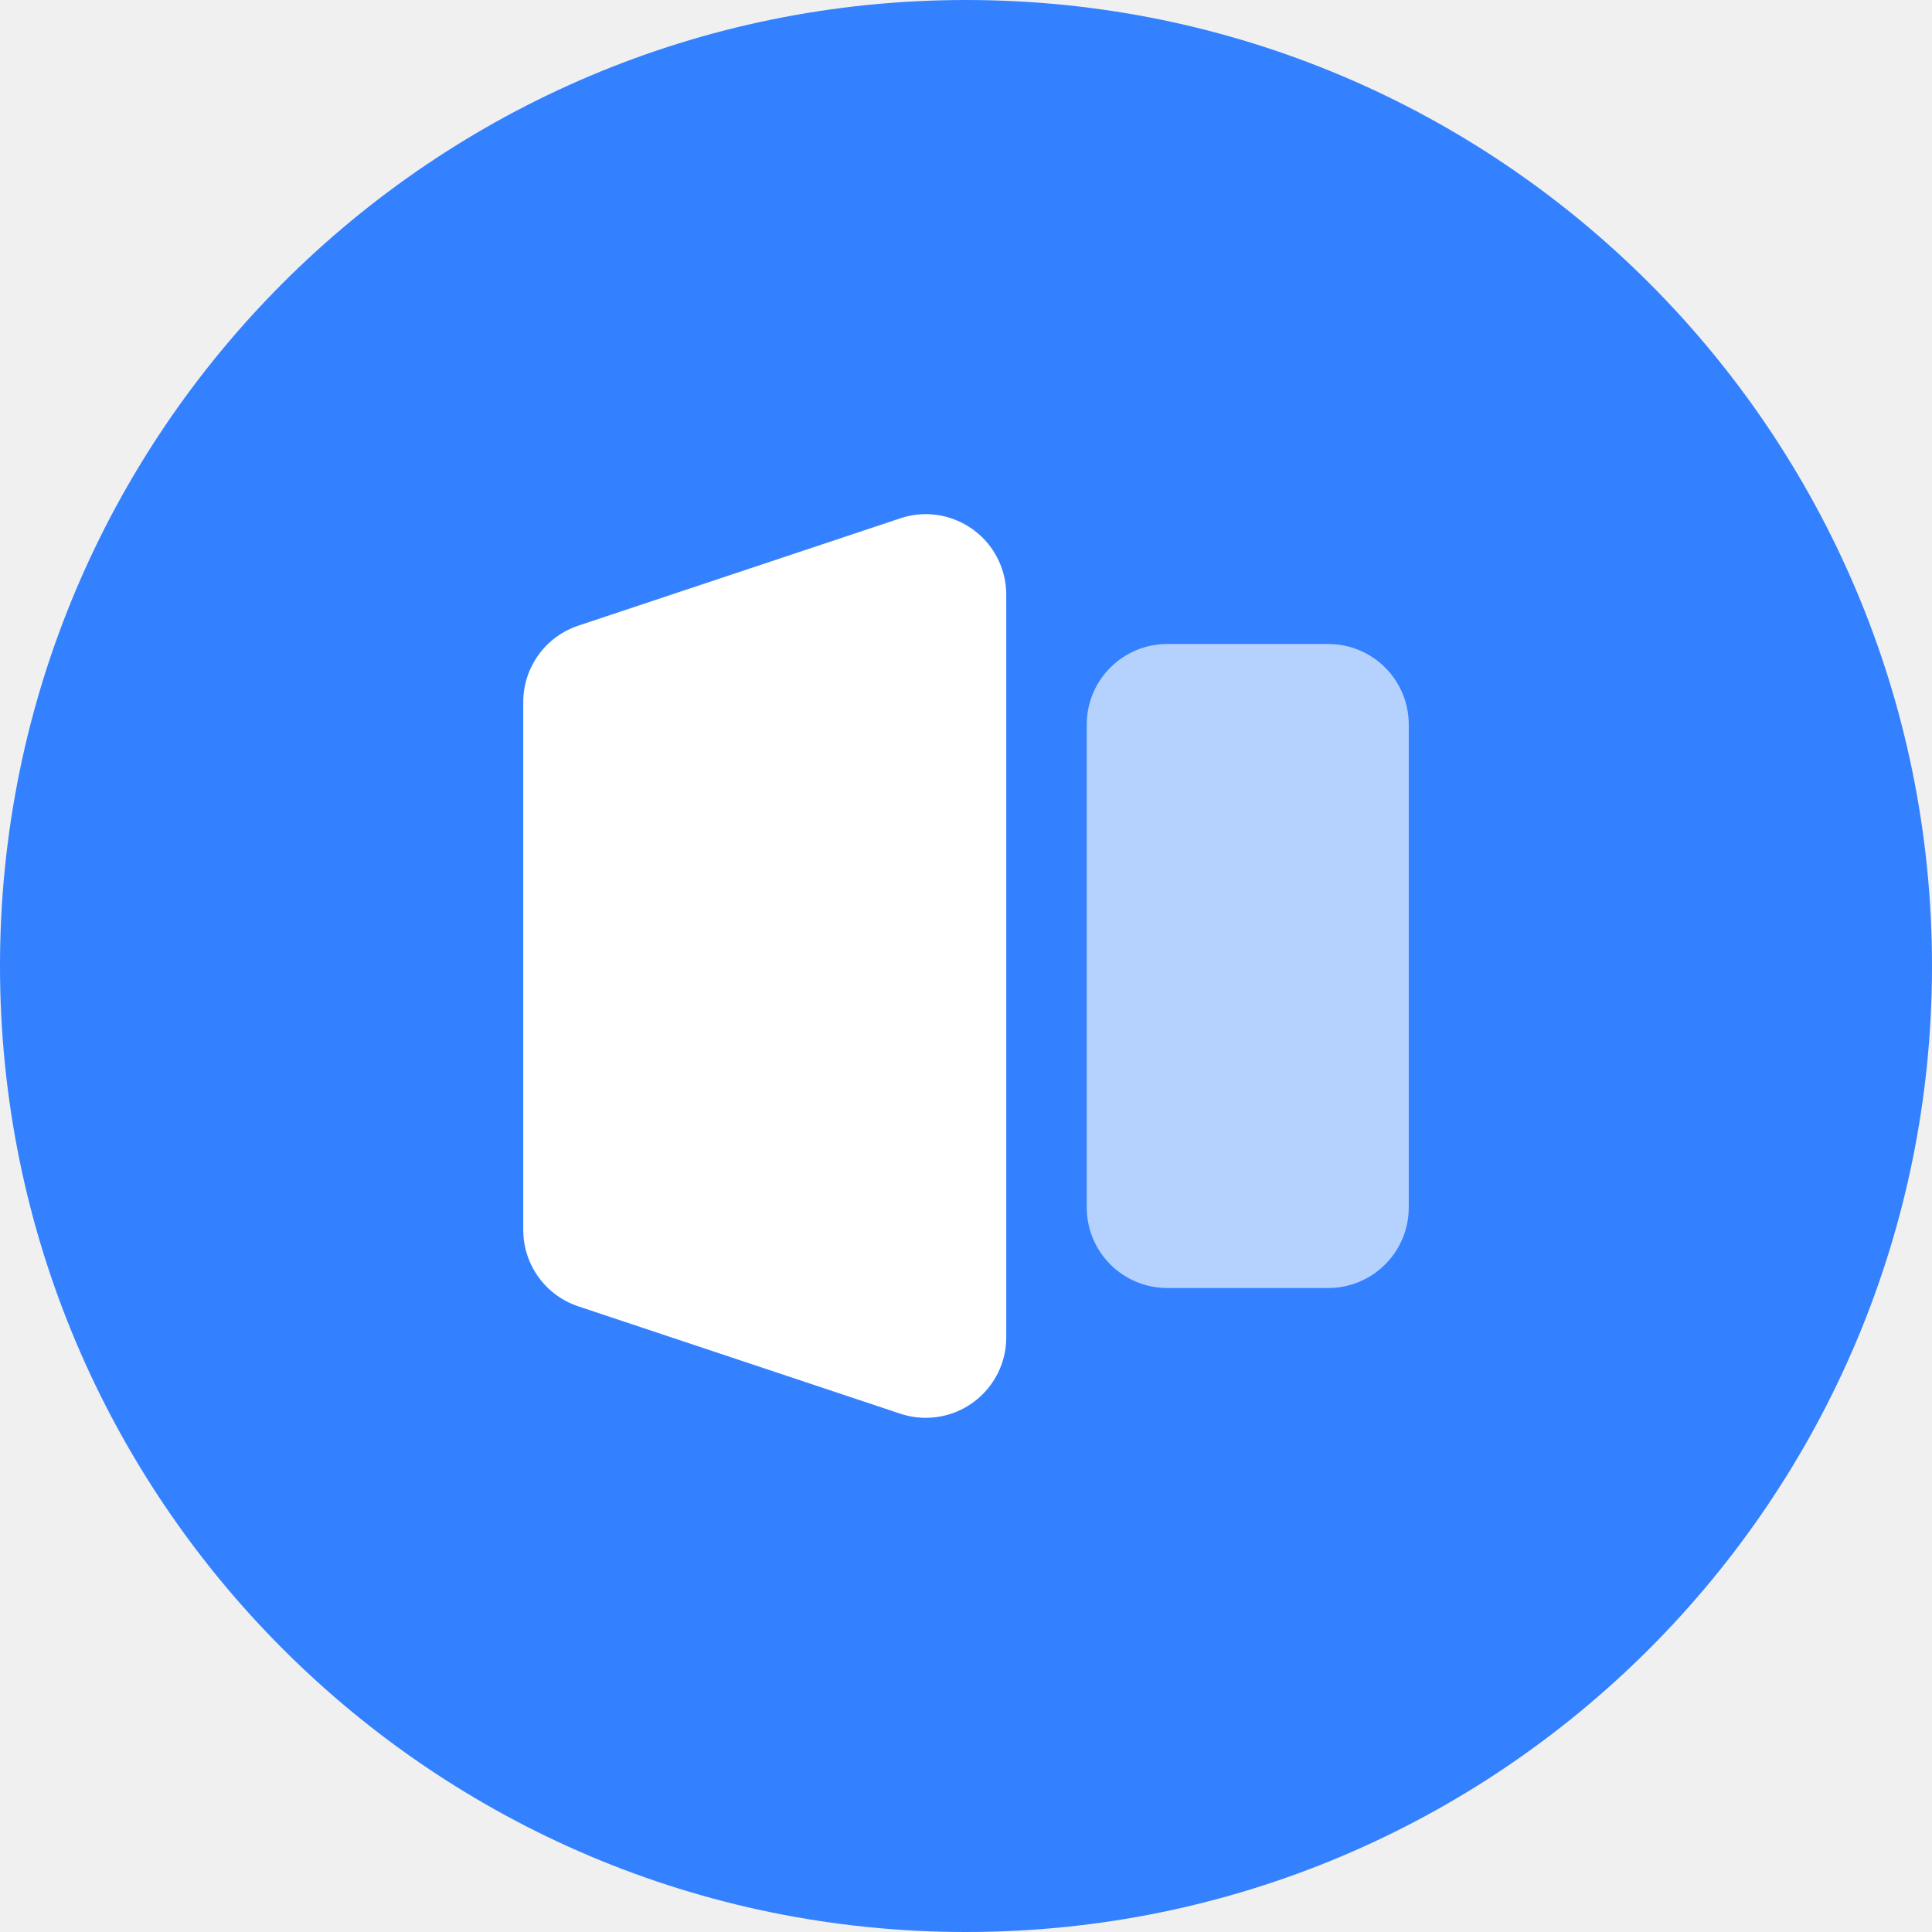
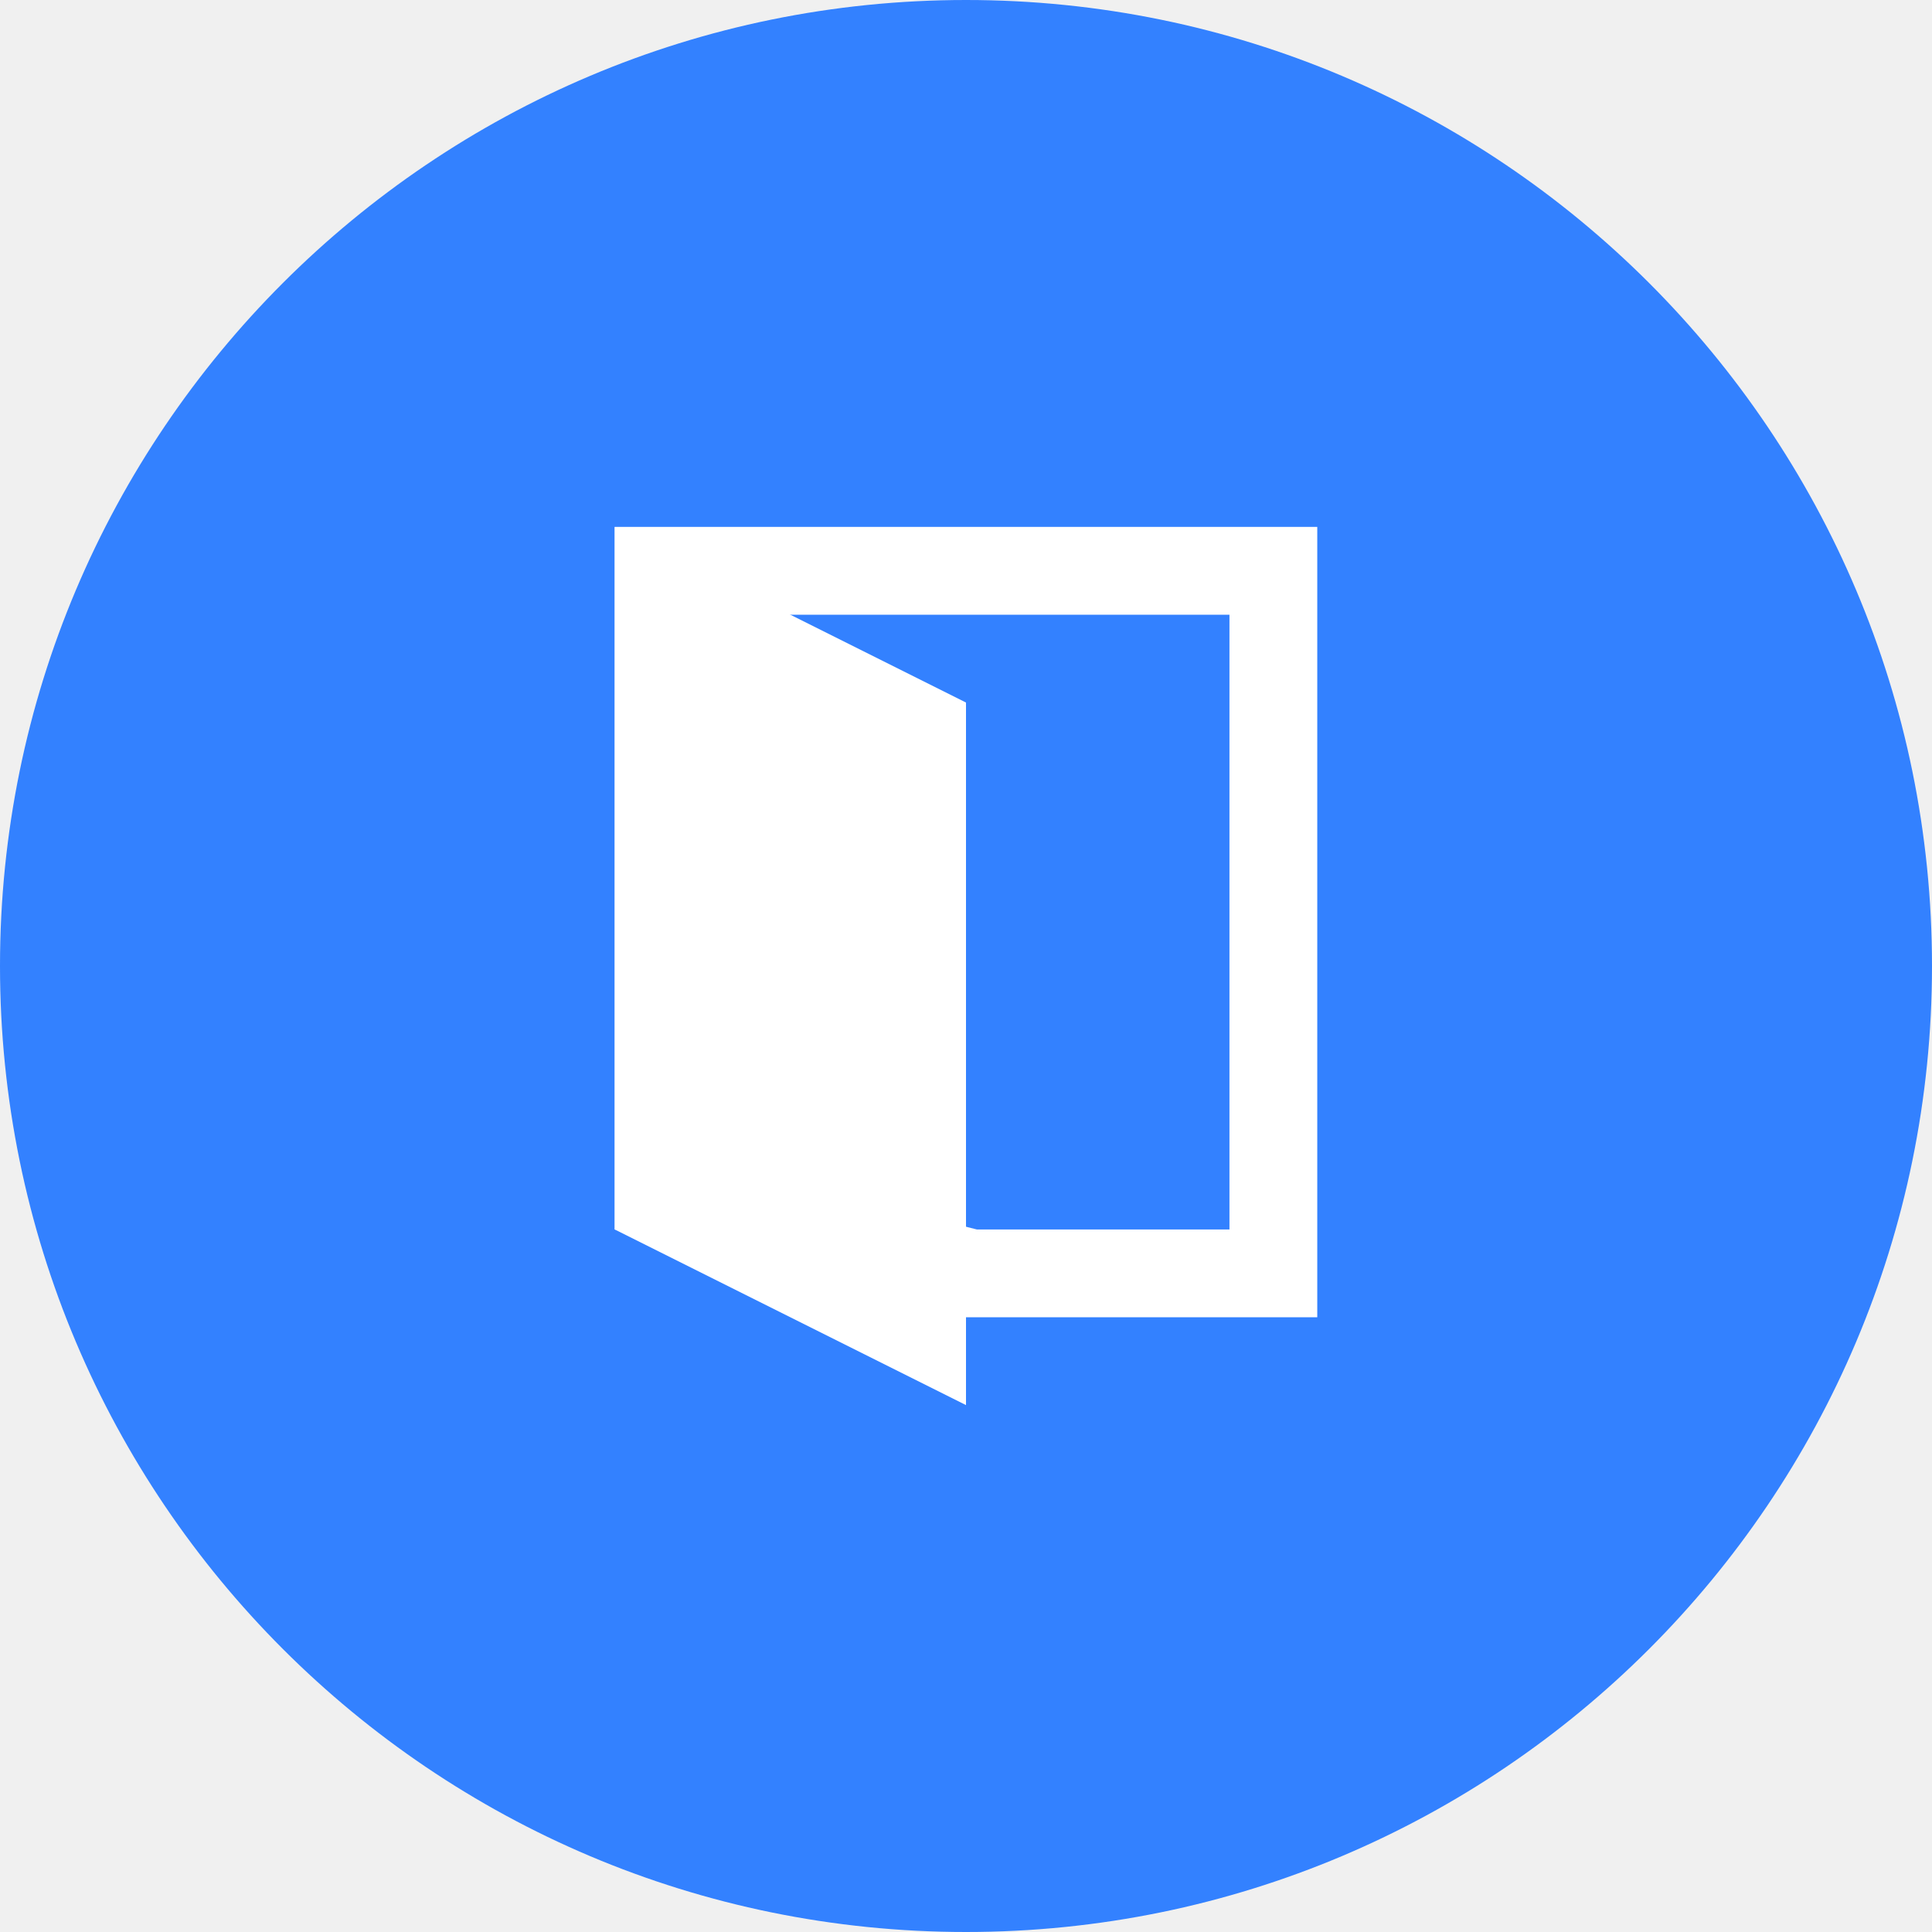
- <svg xmlns="http://www.w3.org/2000/svg" xmlns:xlink="http://www.w3.org/1999/xlink" width="48px" height="48px" viewBox="0 0 48 48" version="1.1">
-   <defs>
-     <rect id="path-1" x="0" y="0" width="48" height="48" rx="24" />
-     <linearGradient x1="50%" y1="0%" x2="50%" y2="100%" id="linearGradient-3">
-       <stop stop-color="#A9CAFF" offset="0%" />
-       <stop stop-color="#A9CAFF" stop-opacity="0" offset="100%" />
-     </linearGradient>
-   </defs>
-   <g id="2.1" stroke="none" stroke-width="1" fill="none" fill-rule="evenodd">
-     <g id="首页" transform="translate(-584, -160)">
-       <g id="编组-5" transform="translate(584, 160)">
-         <g id="编组-3备份-3">
-           <mask id="mask-2" fill="white">
-             <use xlink:href="#path-1" />
-           </mask>
-           <use id="矩形" fill="#3381FF" xlink:href="#path-1" />
-           <rect id="矩形" fill="url(#linearGradient-3)" style="mix-blend-mode: overlay;" mask="url(#mask-2)" transform="translate(24, 48) scale(-1, -1) translate(-24, -48) " x="0" y="24" width="48" height="48" rx="24" />
+ <svg xmlns="http://www.w3.org/2000/svg" width="44px" height="44px" viewBox="0 0 44 44" version="1.1">
+   <g id="Flat-Web" stroke="none" stroke-width="1" fill="none" fill-rule="evenodd">
+     <g id="660*1080（页面的padding-right小于16切到手机布局）" transform="translate(-102, -38)">
+       <g id="编组" transform="translate(88, 24)">
+         <g id="编组-6" transform="translate(14, 14)">
+           <circle id="椭圆形" fill="#3381FF" cx="22" cy="22" r="22" />
+           <path d="M29,13 L29,29 L22.123,29 L15,27.219 L15,13 L29,13 Z" id="矩形" stroke="#FFFFFF" stroke-width="2" />
+           <polygon id="矩形" fill="#FFFFFF" points="14 12 22 16 22 32 14 28" />
        </g>
-         <path d="M14.368,15.544 L22.368,12.877 C23.415,12.528 24.548,13.095 24.897,14.142 C24.965,14.346 25,14.56 25,14.775 L25,33.225 C25,34.33 24.105,35.225 23,35.225 C22.785,35.225 22.571,35.19 22.368,35.123 L14.368,32.456 C13.551,32.184 13,31.419 13,30.558 L13,17.442 C13,16.581 13.551,15.816 14.368,15.544 Z" id="矩形" fill="#FFFFFF" />
-         <rect id="矩形备份" fill-opacity="0.64" fill="#FFFFFF" x="27" y="16" width="8" height="16" rx="2" />
      </g>
    </g>
  </g>
</svg>
